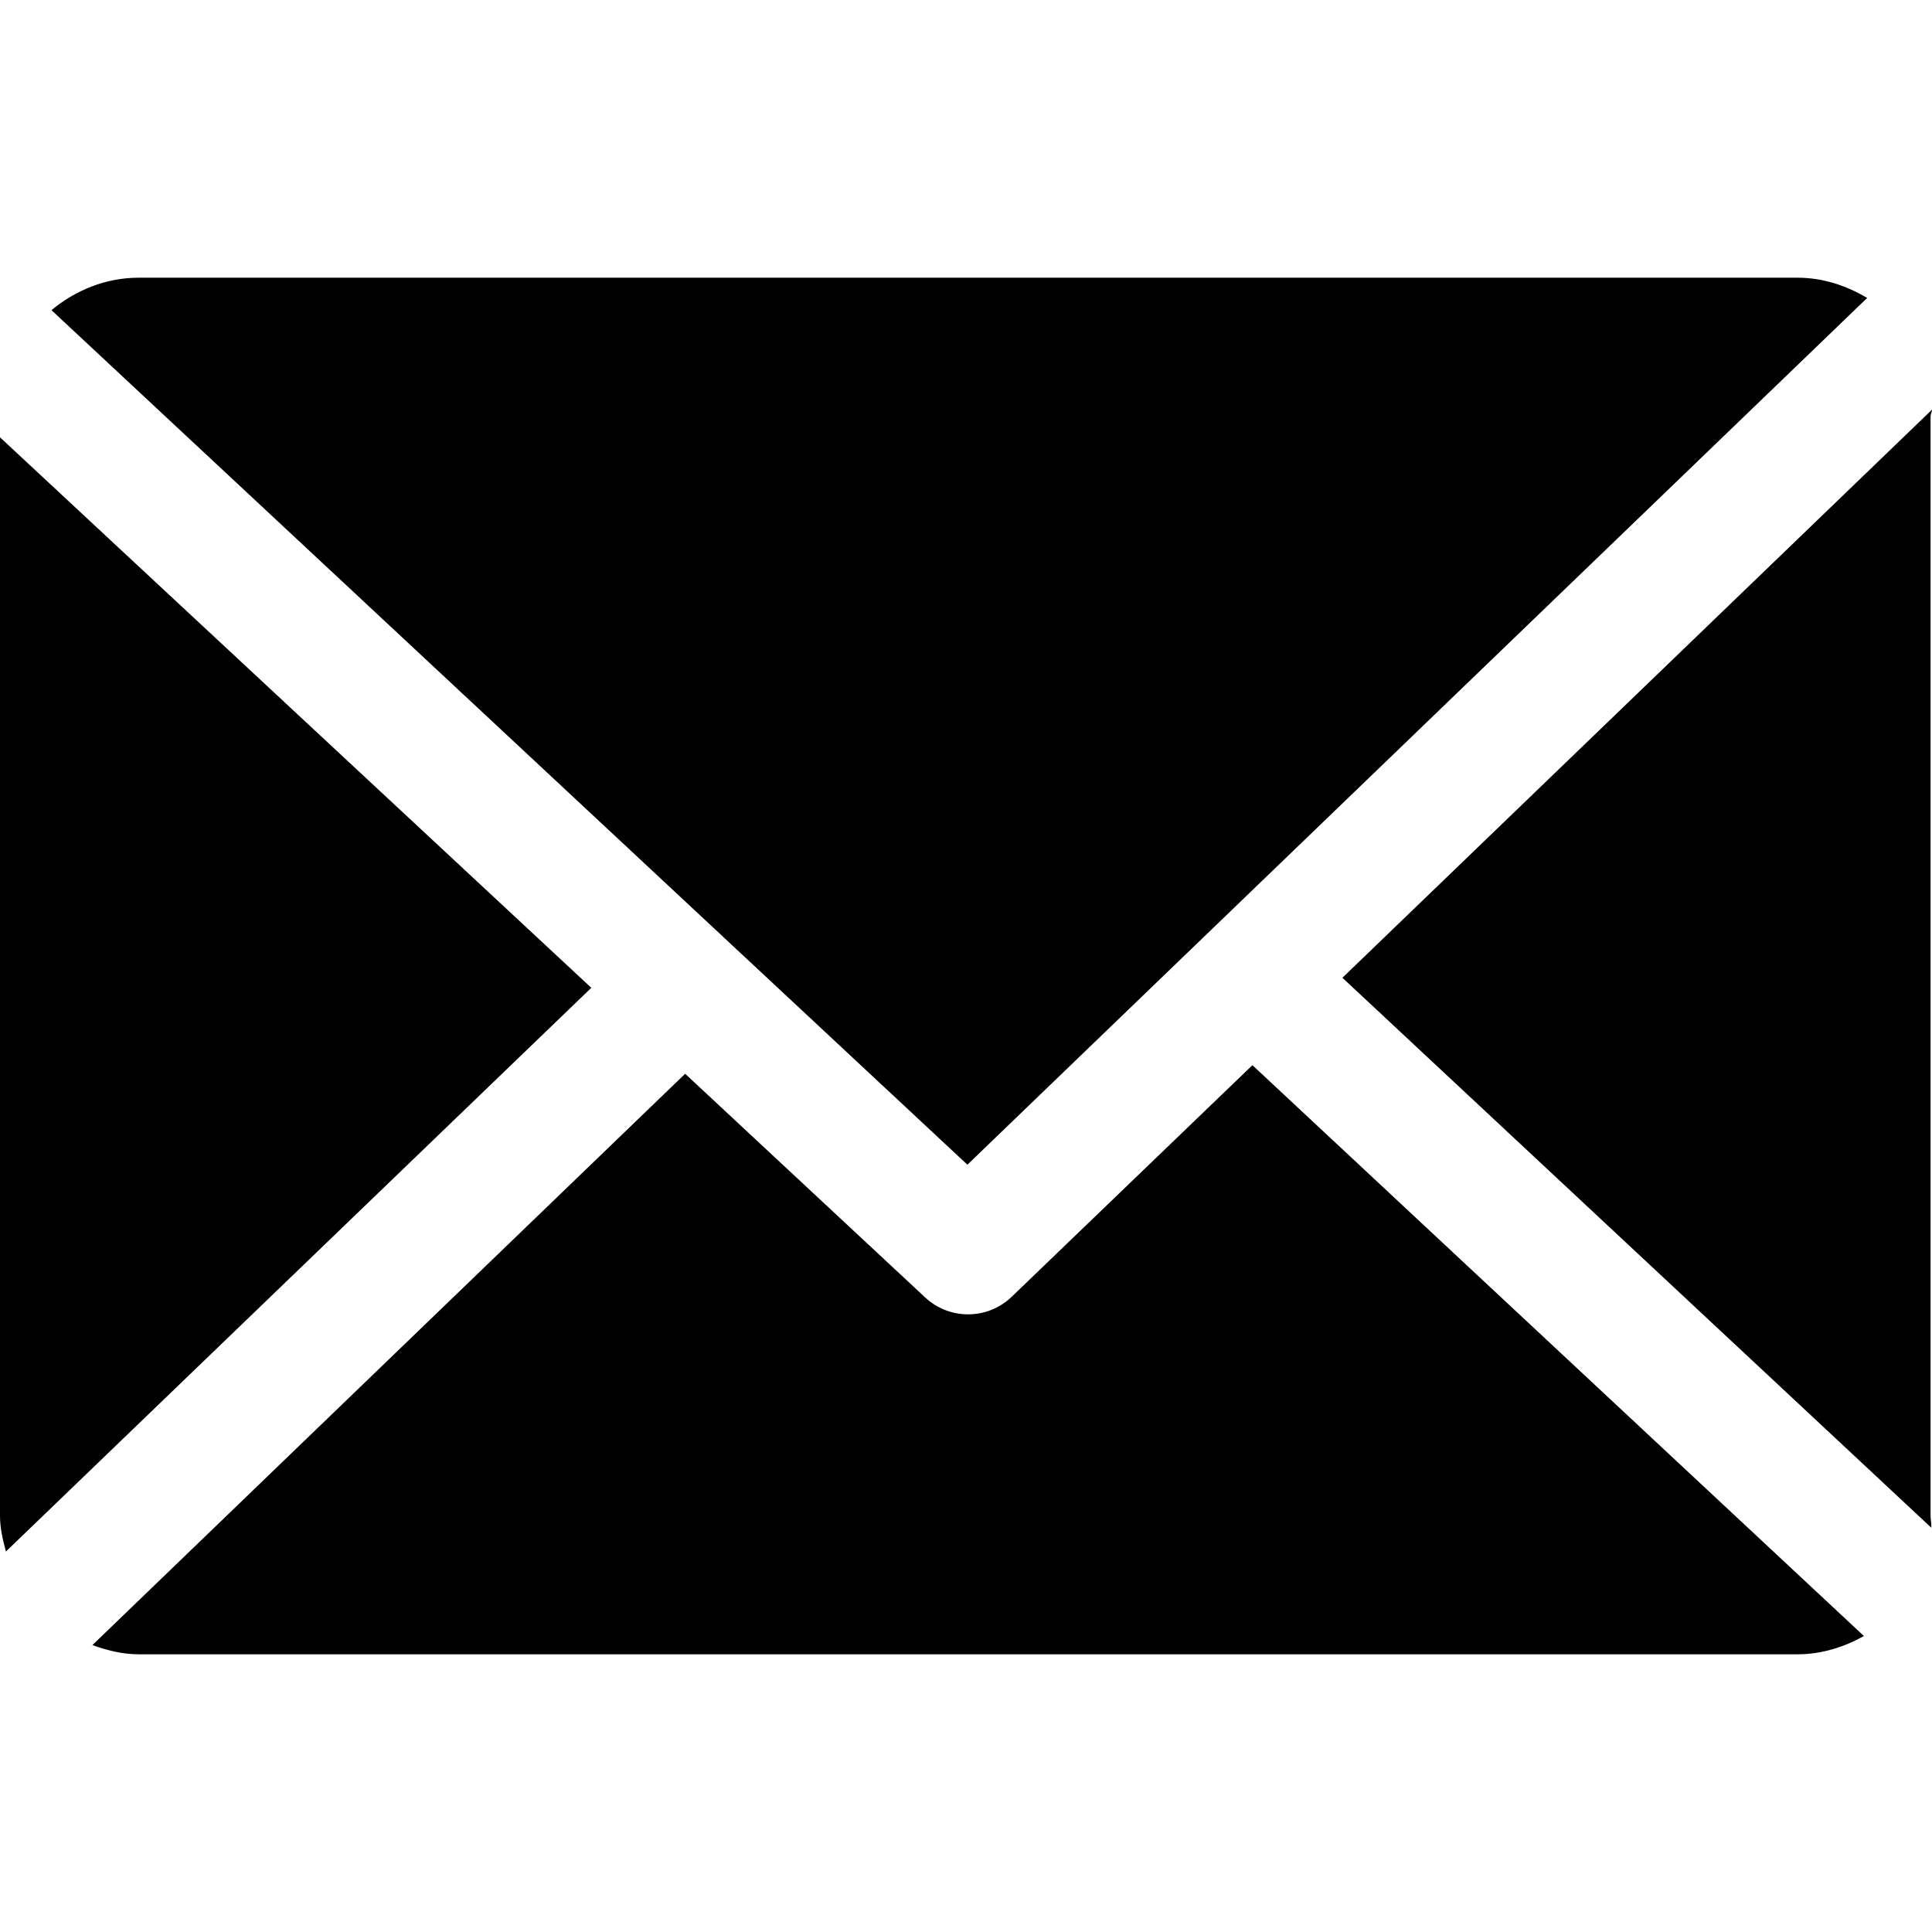
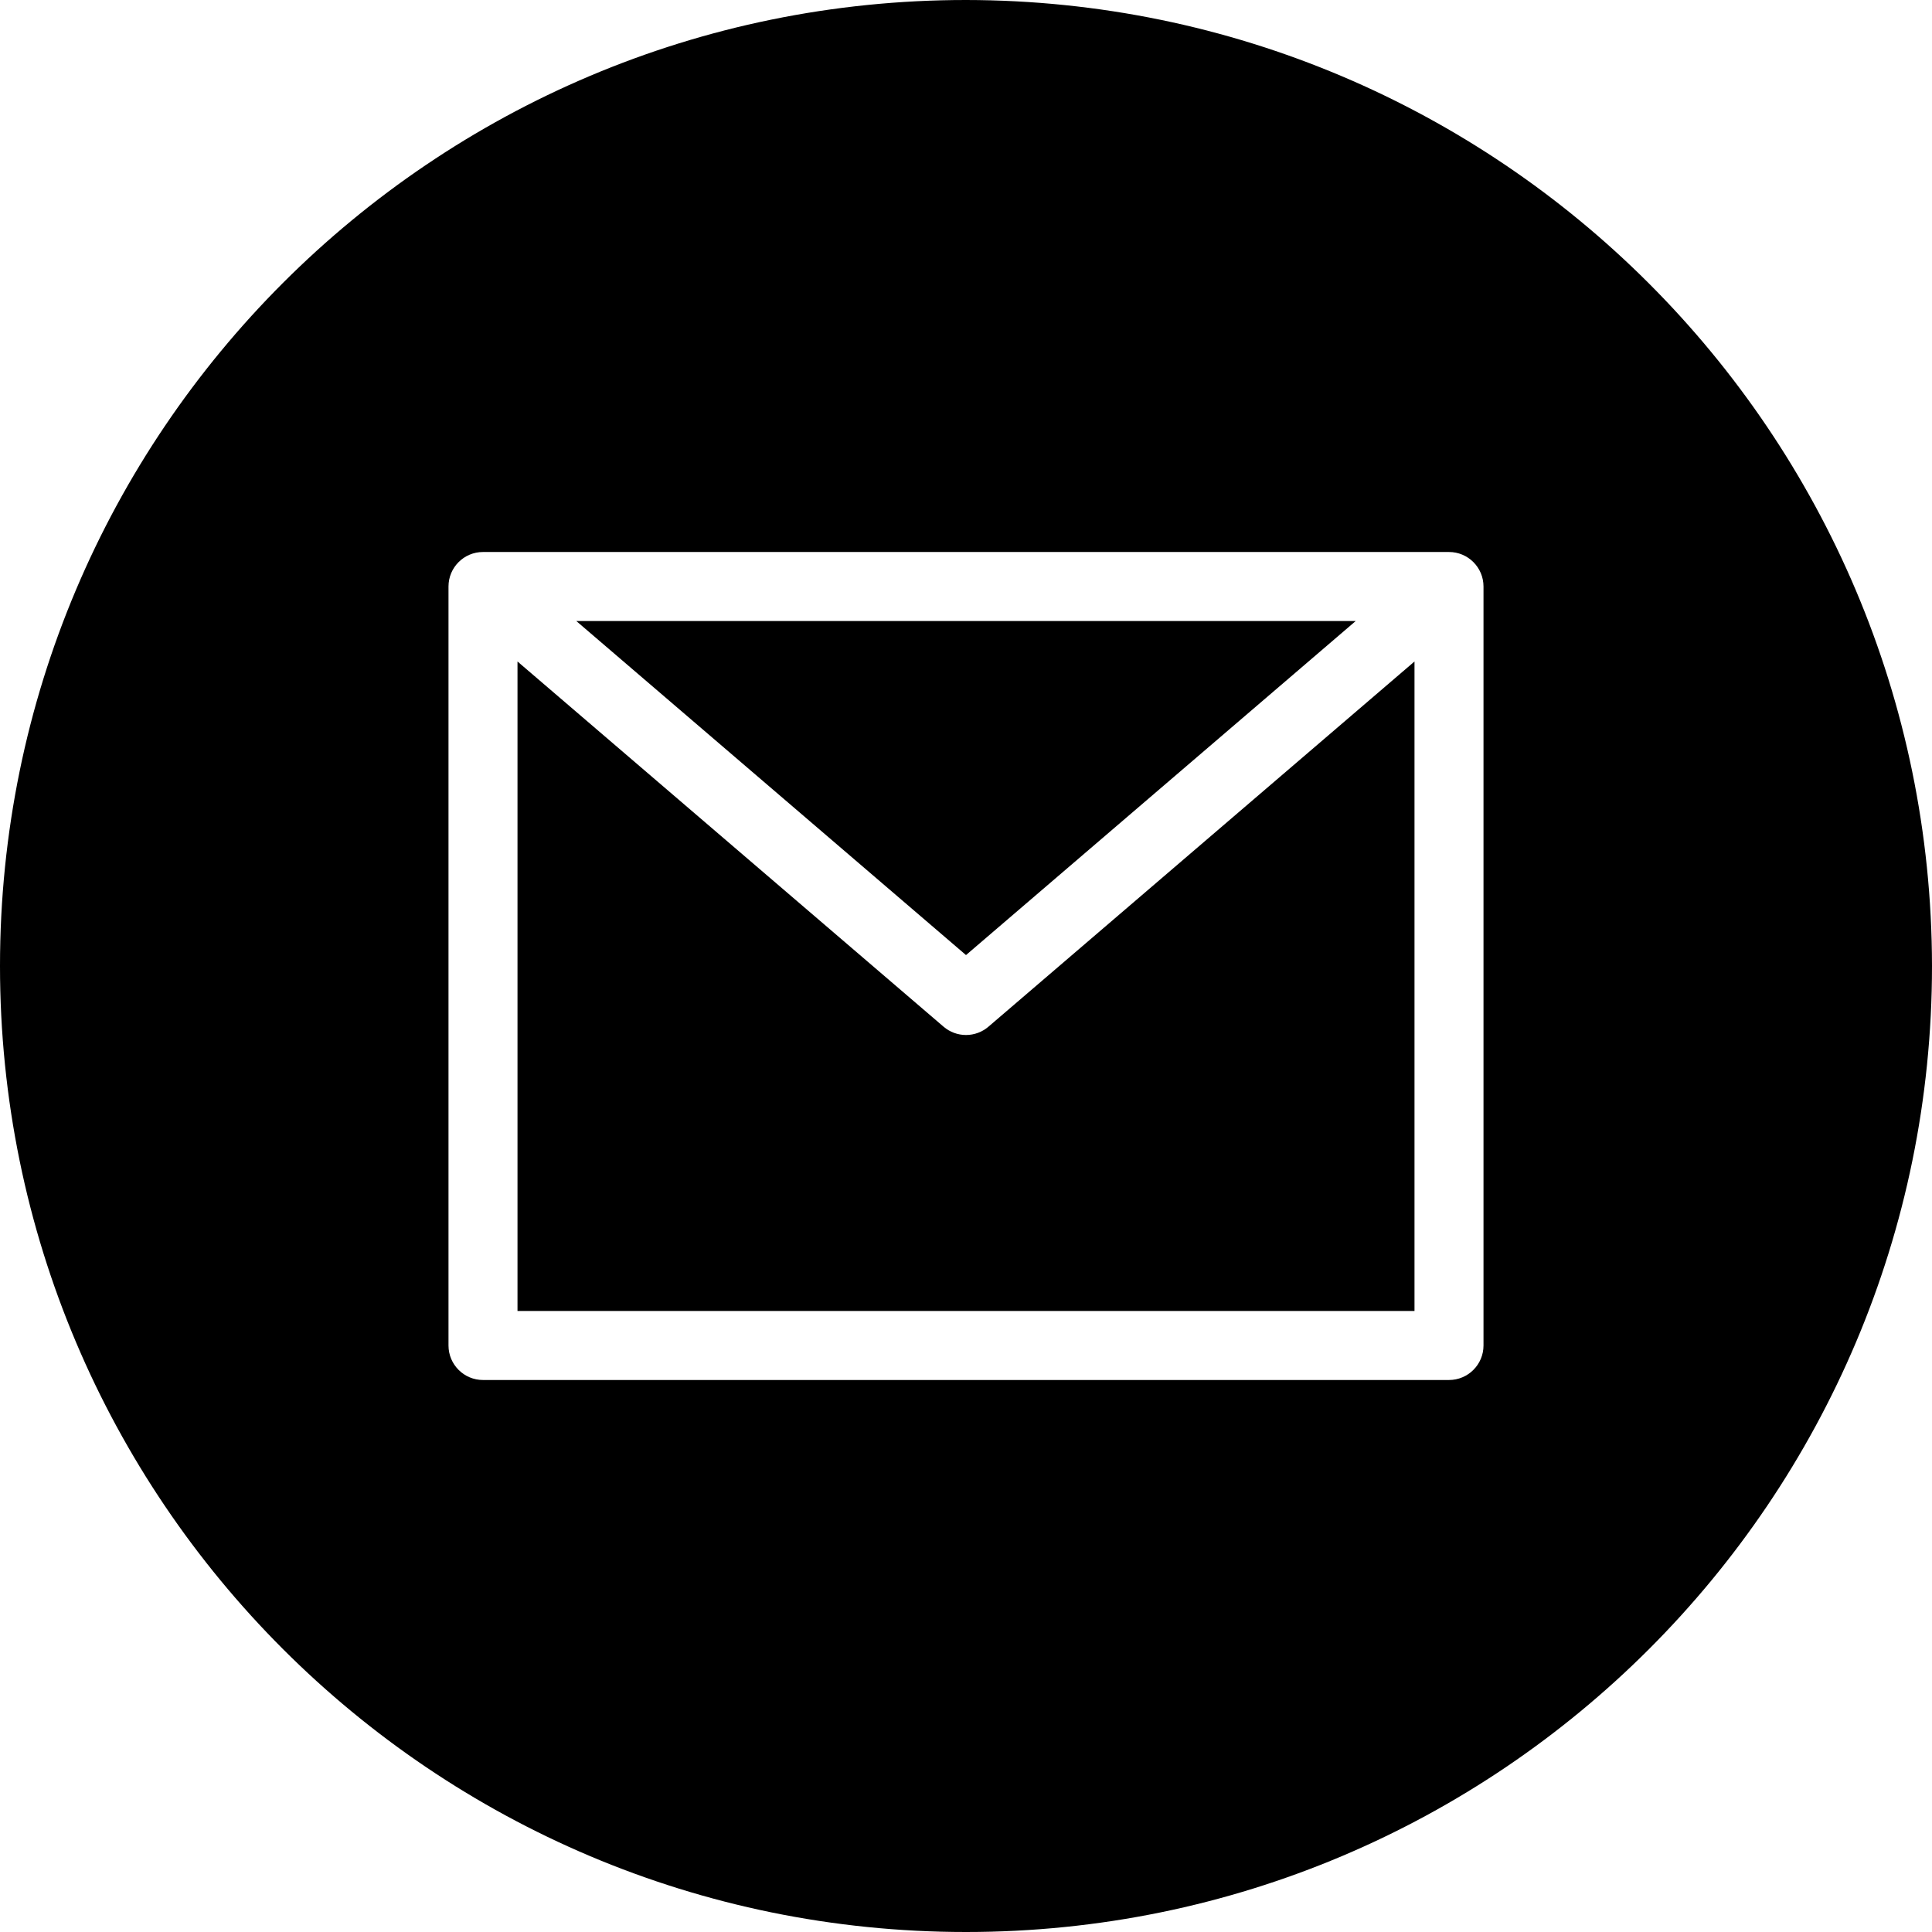
- <svg xmlns="http://www.w3.org/2000/svg" version="1.1" id="Capa_1" x="0px" y="0px" viewBox="0 0 230.17 230.17" style="enable-background:new 0 0 230.17 230.17;" xml:space="preserve">
-   <g>
-     <path d="M230,49.585c0-0.263,0.181-0.519,0.169-0.779l-70.24,67.68l70.156,65.518c0.041-0.468-0.085-0.94-0.085-1.418V49.585z" />
-     <path d="M149.207,126.901l-28.674,27.588c-1.451,1.396-3.325,2.096-5.2,2.096c-1.836,0-3.672-0.67-5.113-2.013l-28.596-26.647   L11.01,195.989c1.717,0.617,3.56,1.096,5.49,1.096h197.667c2.866,0,5.554-0.873,7.891-2.175L149.207,126.901z" />
-     <path d="M115.251,138.757L222.447,35.496c-2.427-1.443-5.252-2.411-8.28-2.411H16.5c-3.943,0-7.556,1.531-10.37,3.866   L115.251,138.757z" />
-     <path d="M0,52.1v128.484c0,1.475,0.339,2.897,0.707,4.256l69.738-67.156L0,52.1z" />
-   </g>
-   <g>
- </g>
-   <g>
- </g>
-   <g>
- </g>
-   <g>
- </g>
-   <g>
- </g>
-   <g>
- </g>
-   <g>
- </g>
-   <g>
- </g>
-   <g>
- </g>
-   <g>
- </g>
-   <g>
- </g>
-   <g>
- </g>
-   <g>
- </g>
-   <g>
- </g>
-   <g>
- </g>
+ <svg xmlns="http://www.w3.org/2000/svg" viewBox="0 0 448 448" width="448pt">
+   <path d="m314.375 144h-180.75l90.375 77.465zm0 0" />
+   <path d="m224 240c-1.91 0-3.758-.684-5.207-1.93l-98.793-84.68v150.609h208v-150.609l-98.793 84.68c-1.449 1.246-3.297 1.93-5.207 1.93zm0 0" />
+   <path d="m224 0c-123.711 0-224 100.289-224 224s100.289 224 224 224 224-100.289 224-224c-.141-123.652-100.348-223.859-224-224zm120 312c0 4.418-3.582 8-8 8h-224c-4.418 0-8-3.582-8-8v-176c0-4.418 3.582-8 8-8h224c4.418 0 8 3.582 8 8zm0 0" />
</svg>
